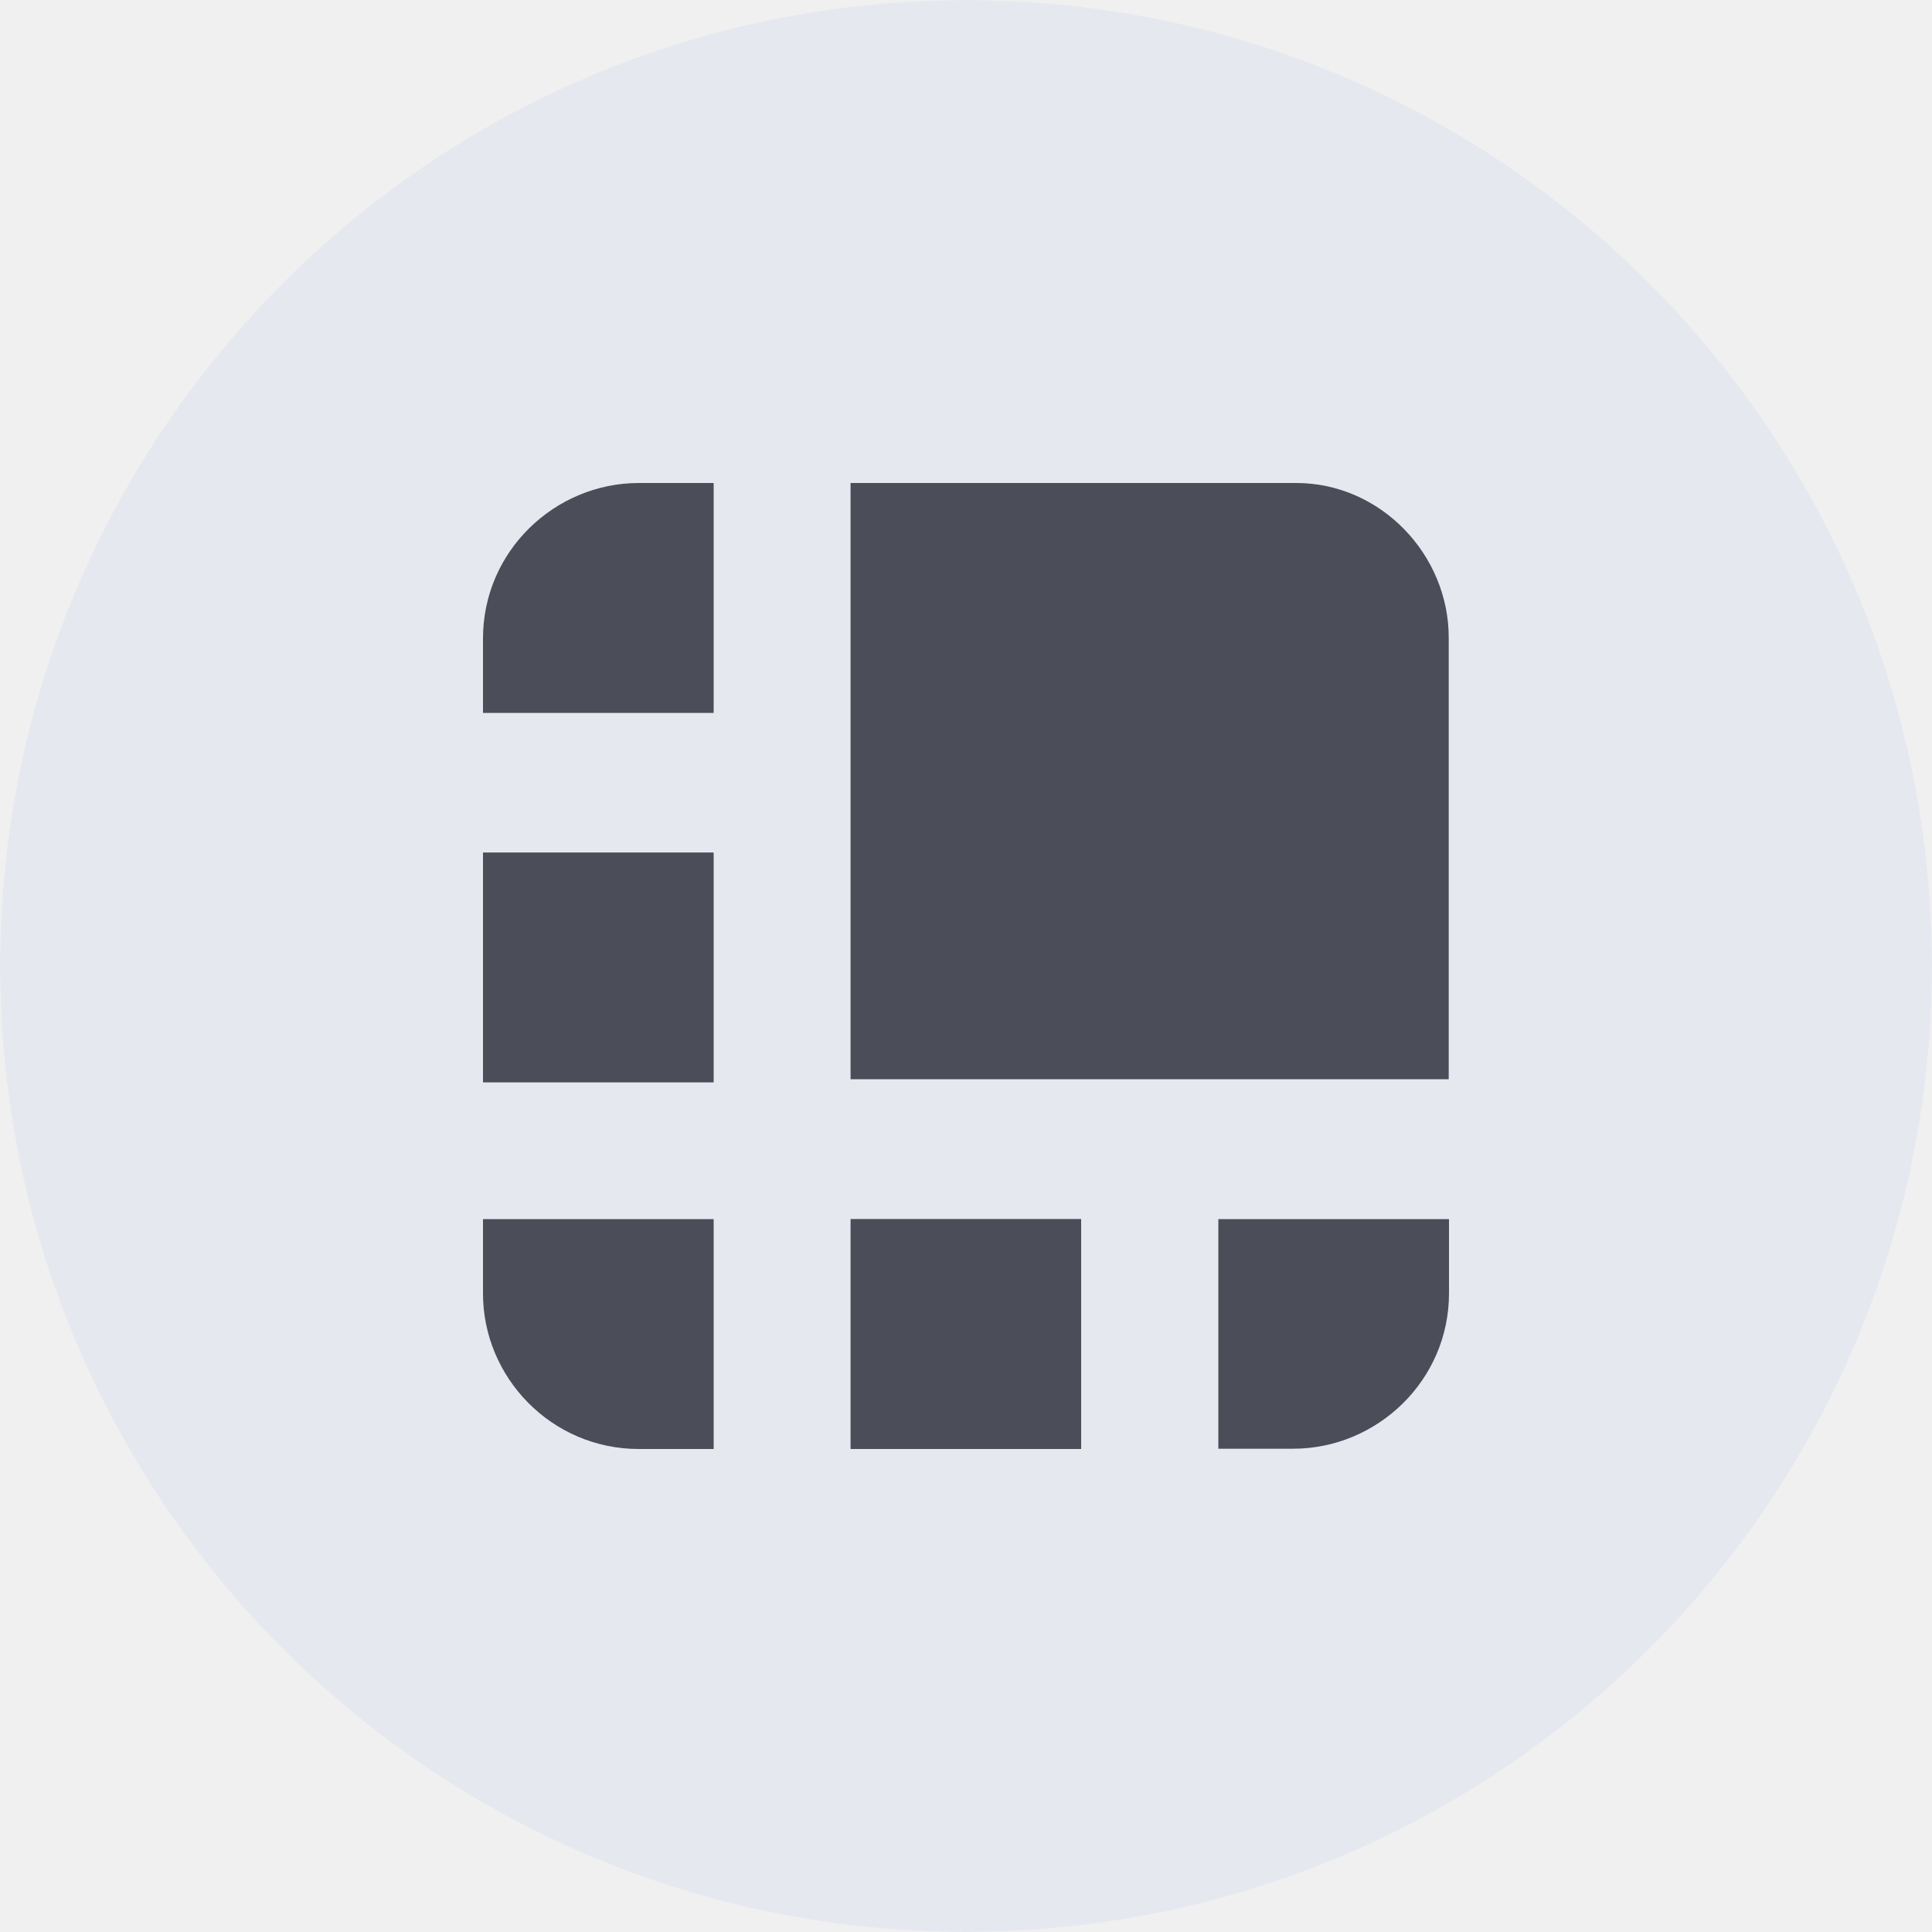
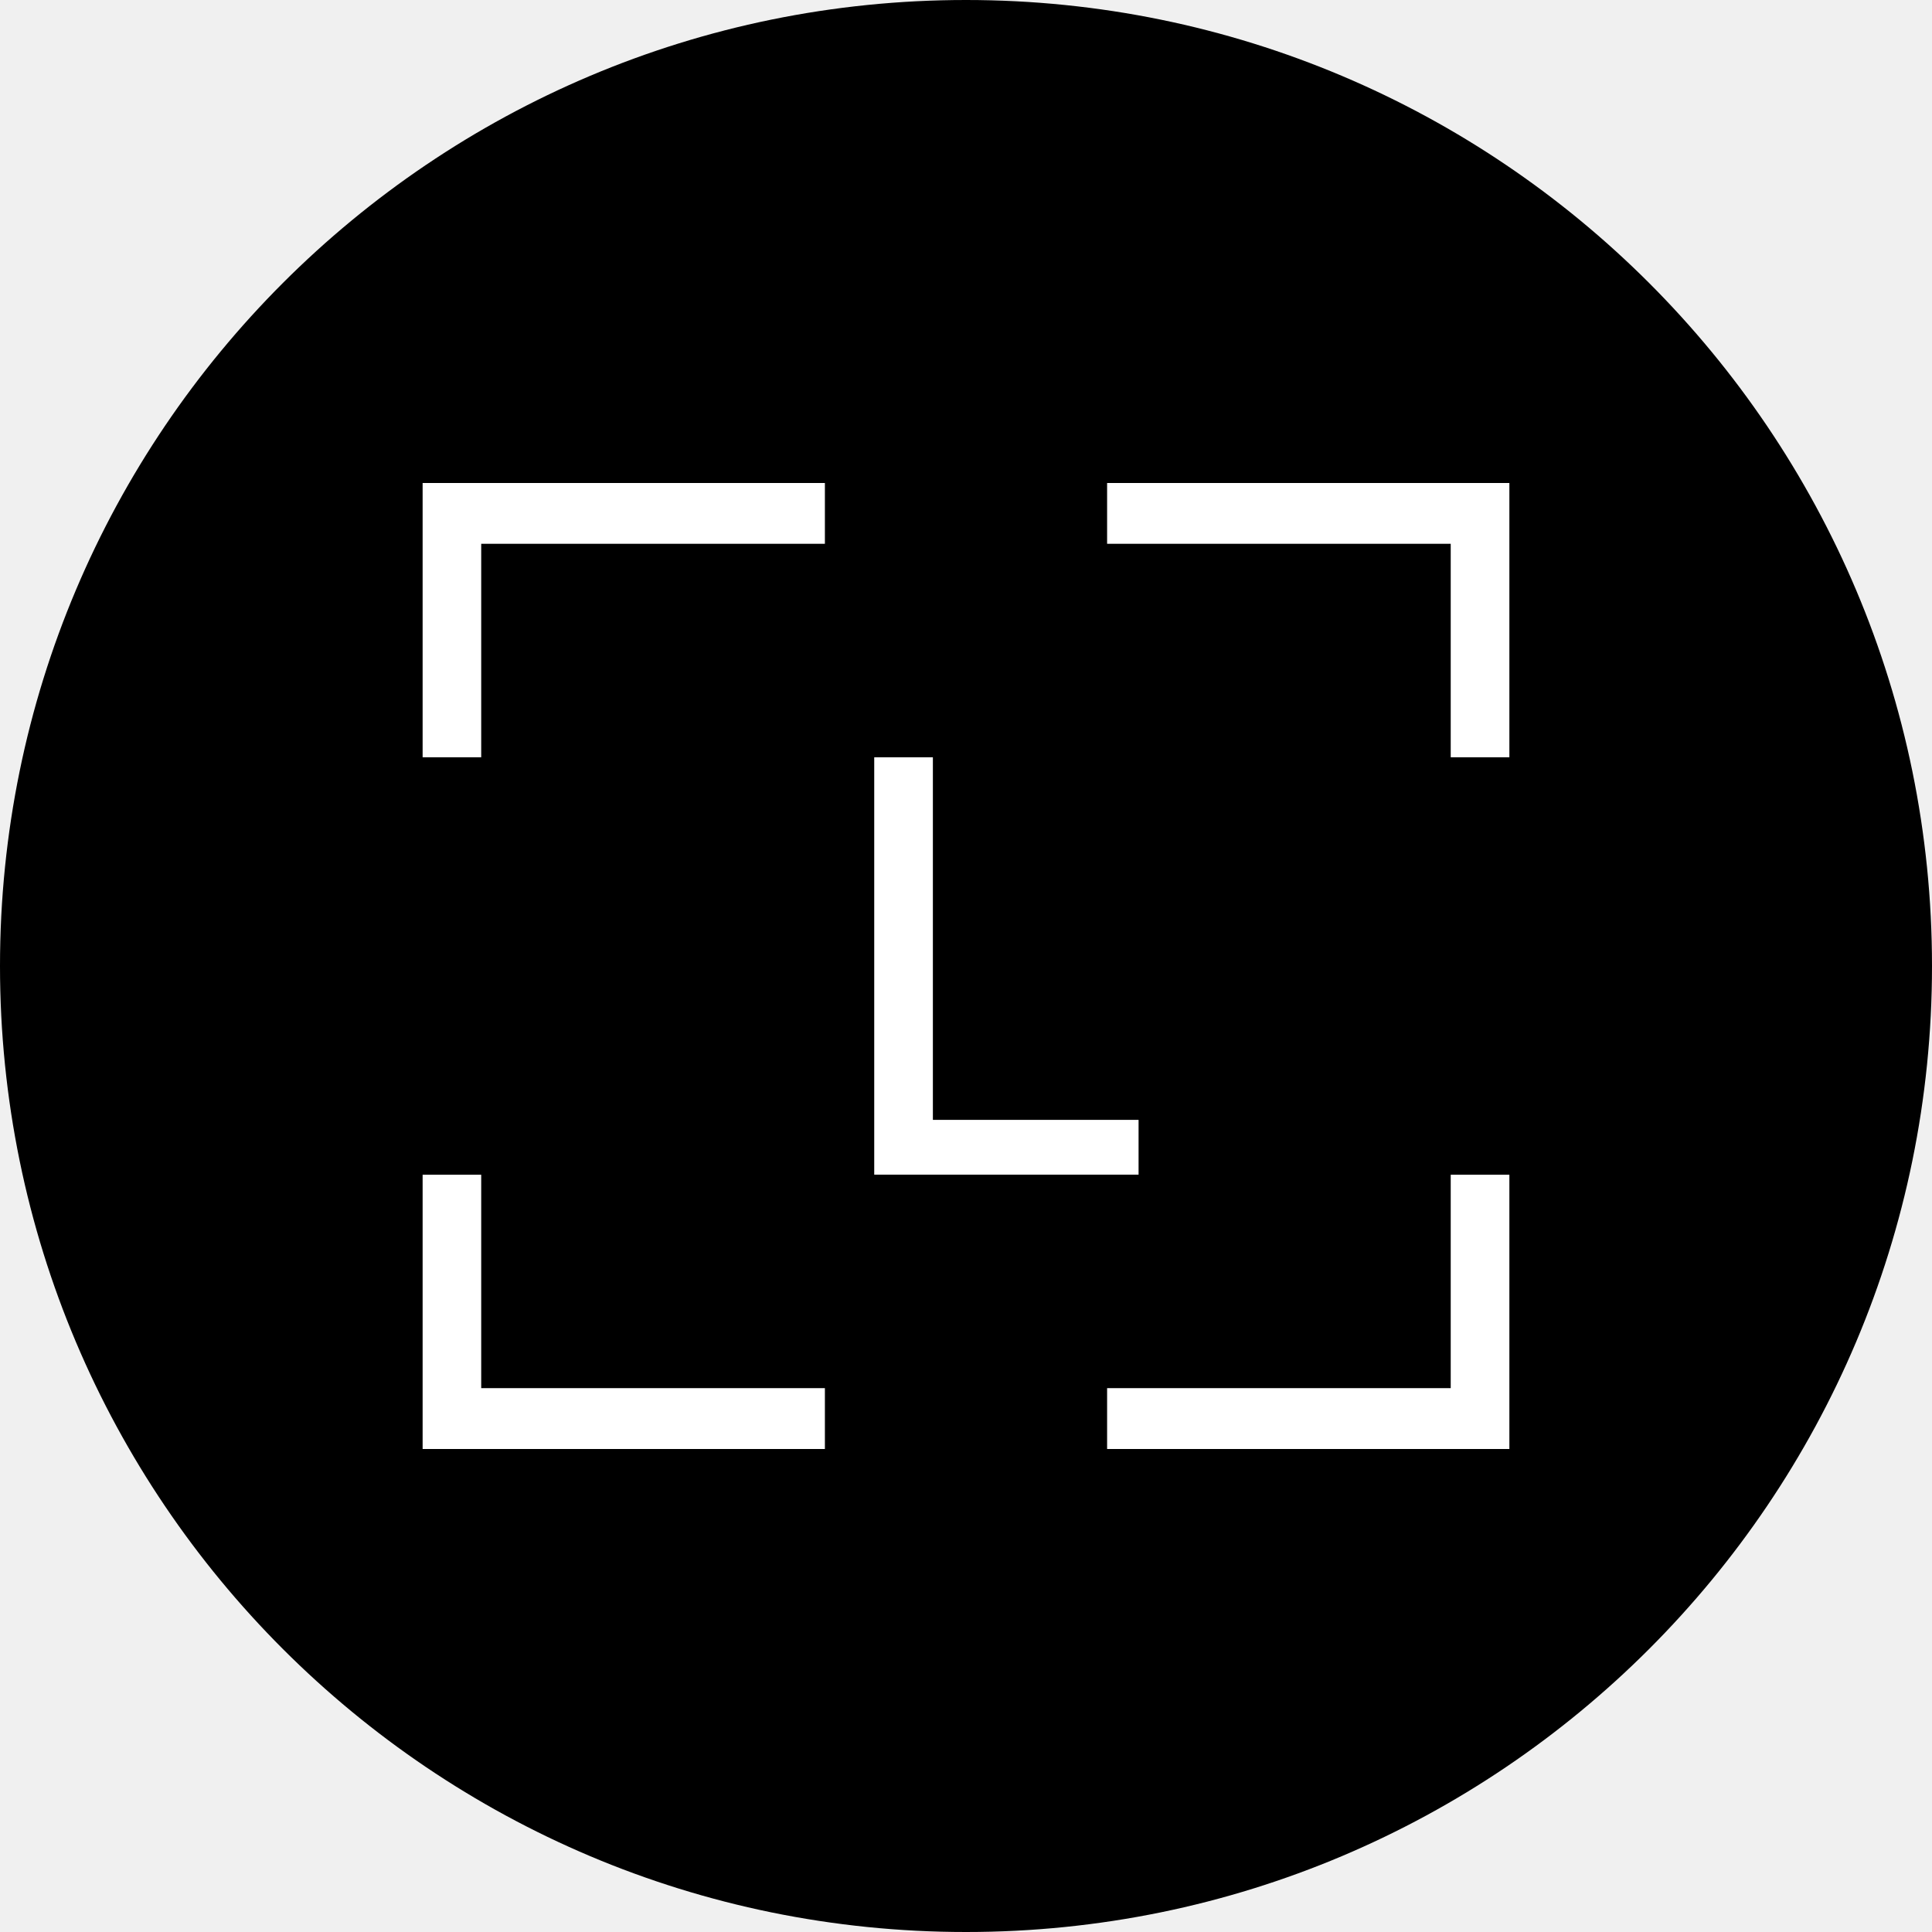
<svg xmlns="http://www.w3.org/2000/svg" width="28" height="28" viewBox="0 0 28 28" fill="none">
-   <mask id="mask0_8862:20923" style="mask-type:alpha" maskUnits="userSpaceOnUse" x="0" y="0" width="28" height="28">
-     <circle cx="14" cy="14" r="14" fill="#C4C4C4" />
-   </mask>
-   <g mask="url(#mask0_8862:20923)">
-     <circle cx="14" cy="14" r="14" fill="#E5E9EF" />
-     <path d="M18.787 7H12.327V15.641H20.996V9.248C21 8.035 20.005 7 18.787 7ZM10.343 7H9.259C8.042 7 7 7.988 7 9.252V10.332H10.343V7ZM7 12.355H10.343V15.687H7V12.355ZM17.657 20.996H18.74C19.958 20.996 21 20.007 21 18.744V17.668H17.657V20.996ZM12.327 17.667H15.669V21H12.327V17.667ZM7 17.668V18.748C7 19.962 7.991 21 9.259 21H10.343V17.668H7Z" fill="#4B4D59" />
-   </g>
+   <rect width="28" height="28" rx="14" fill="black" />
+   <path d="M16.045 20.118V21H21.875V17.025H21.025V20.118H16.045ZM16.045 7V7.881H21.025V10.975H21.875V7H16.045ZM13.52 10.975H12.67V17.024H16.501V16.23H13.52V10.975ZM6.125 17.025V21H11.955V20.118H6.974V17.025H6.125ZM6.125 7V10.975H6.974V7.881H11.955V7H6.125Z" fill="white" />
</svg>
